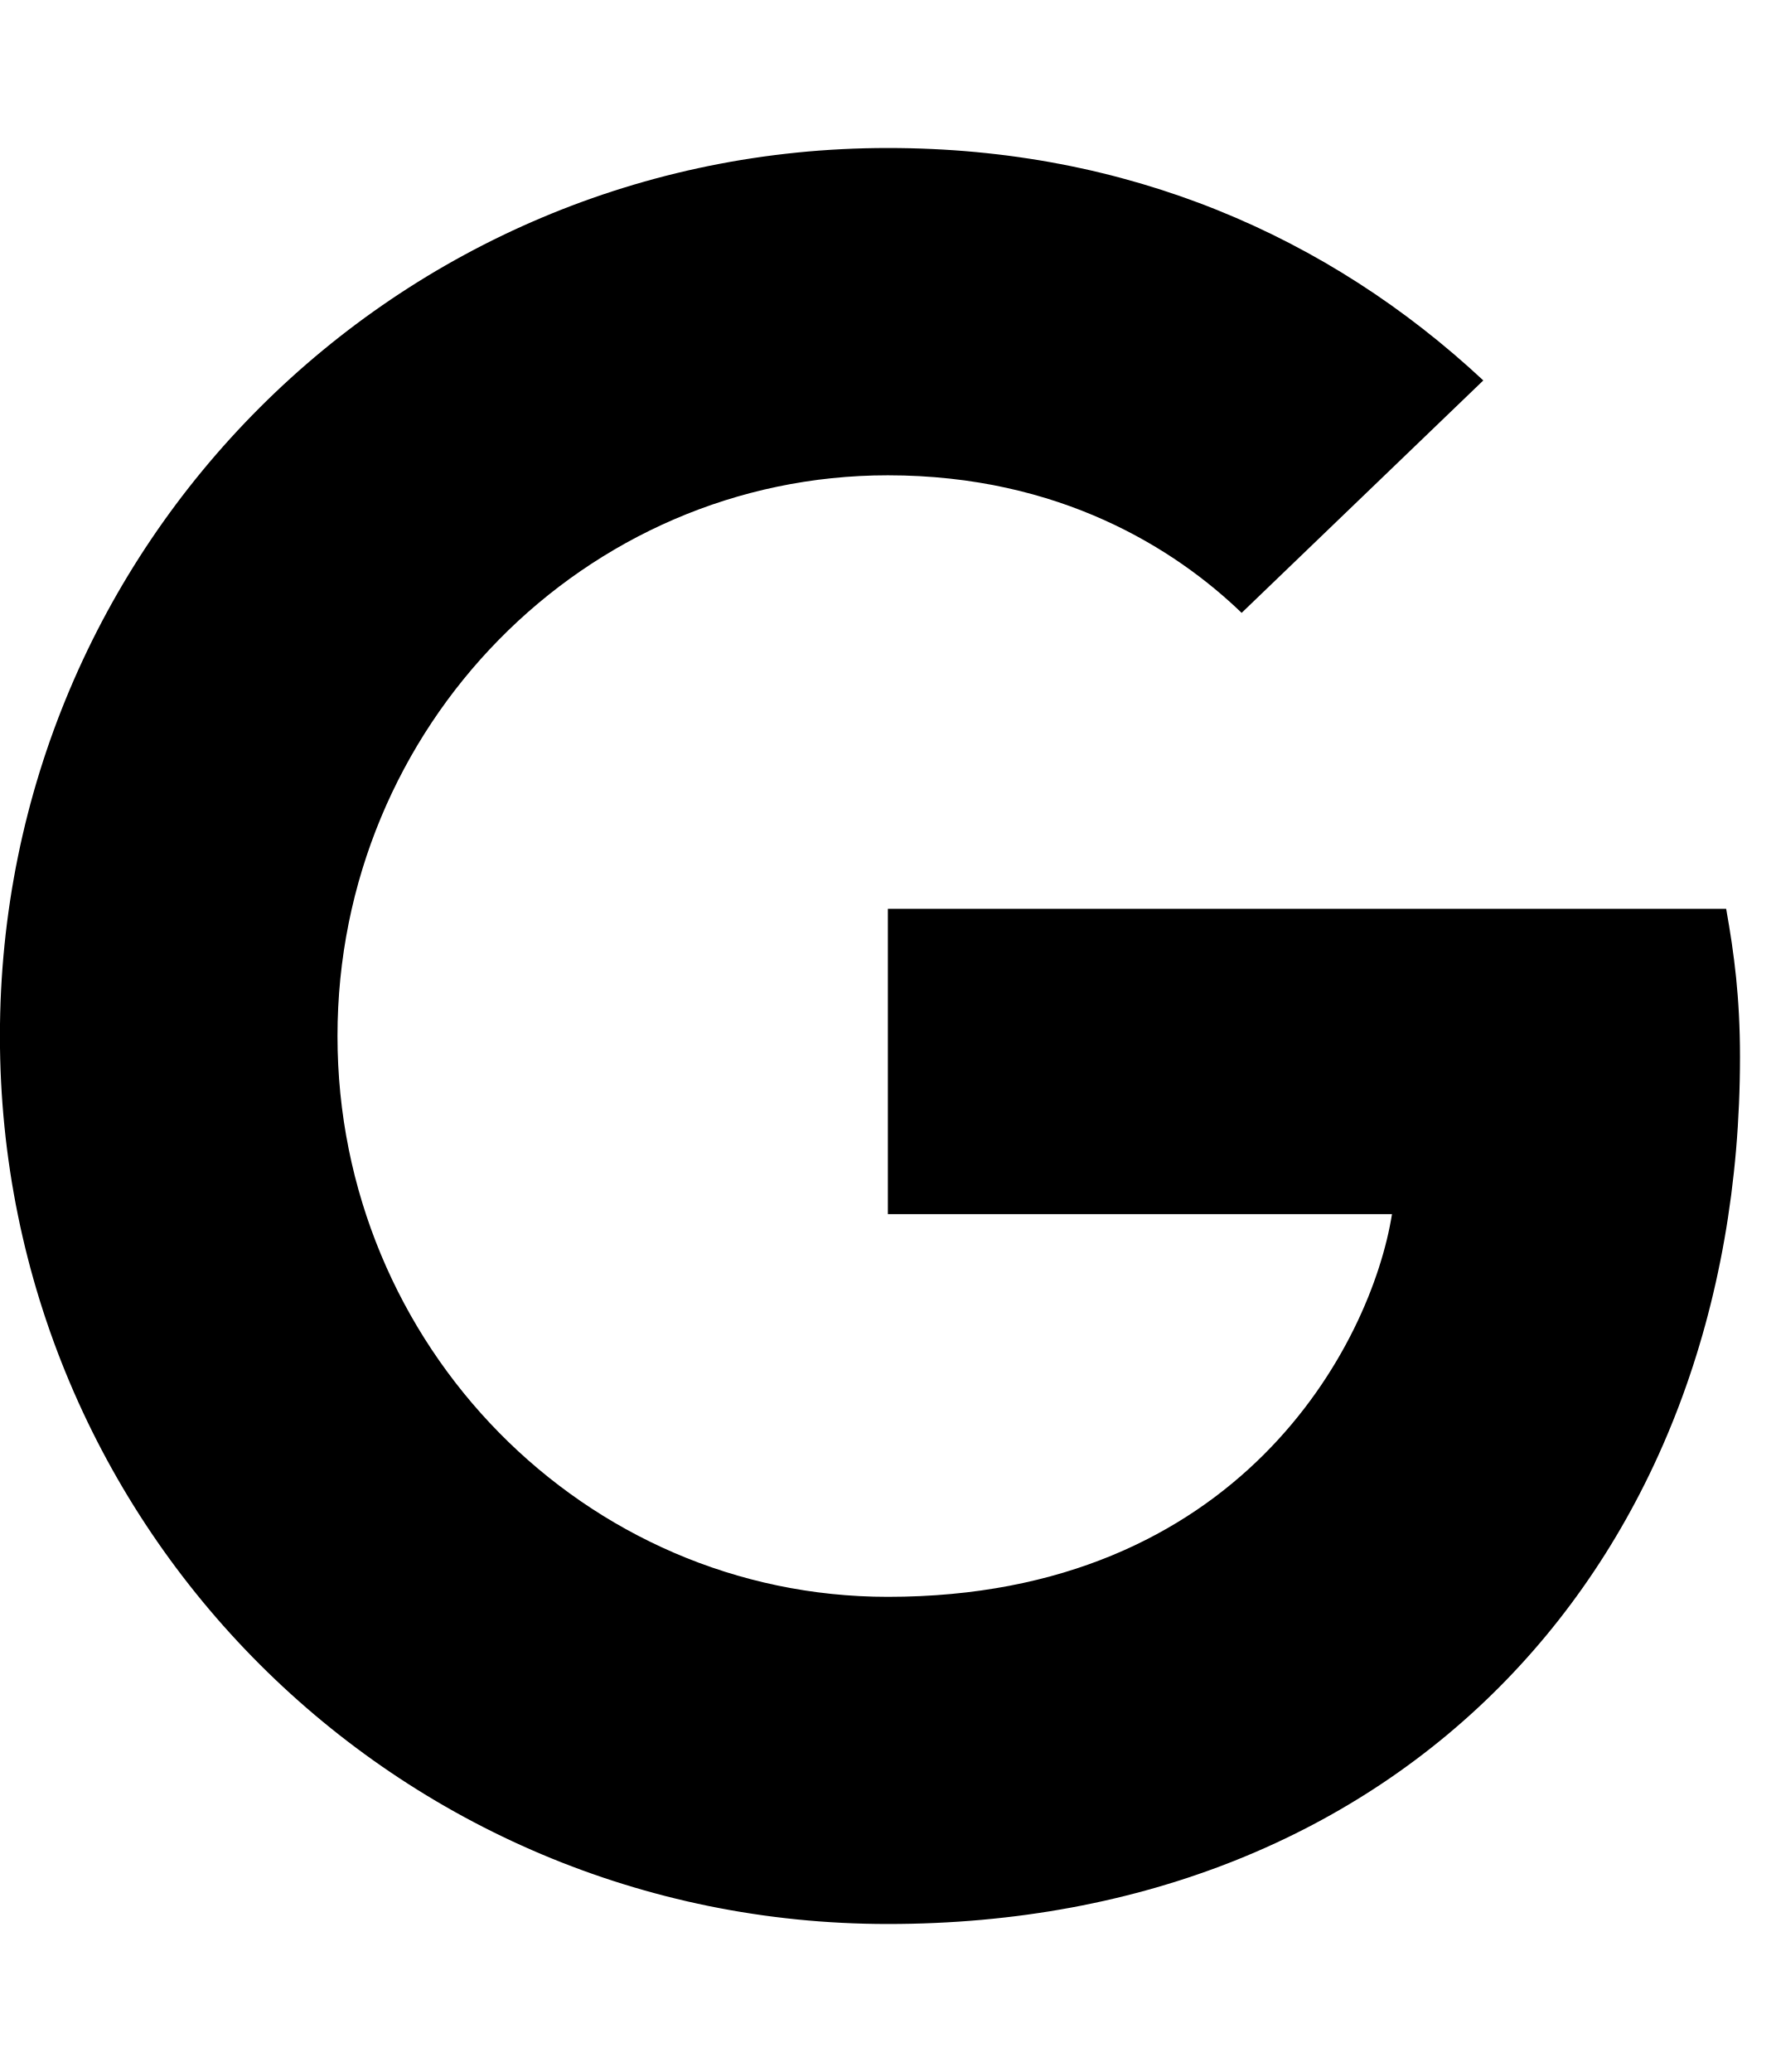
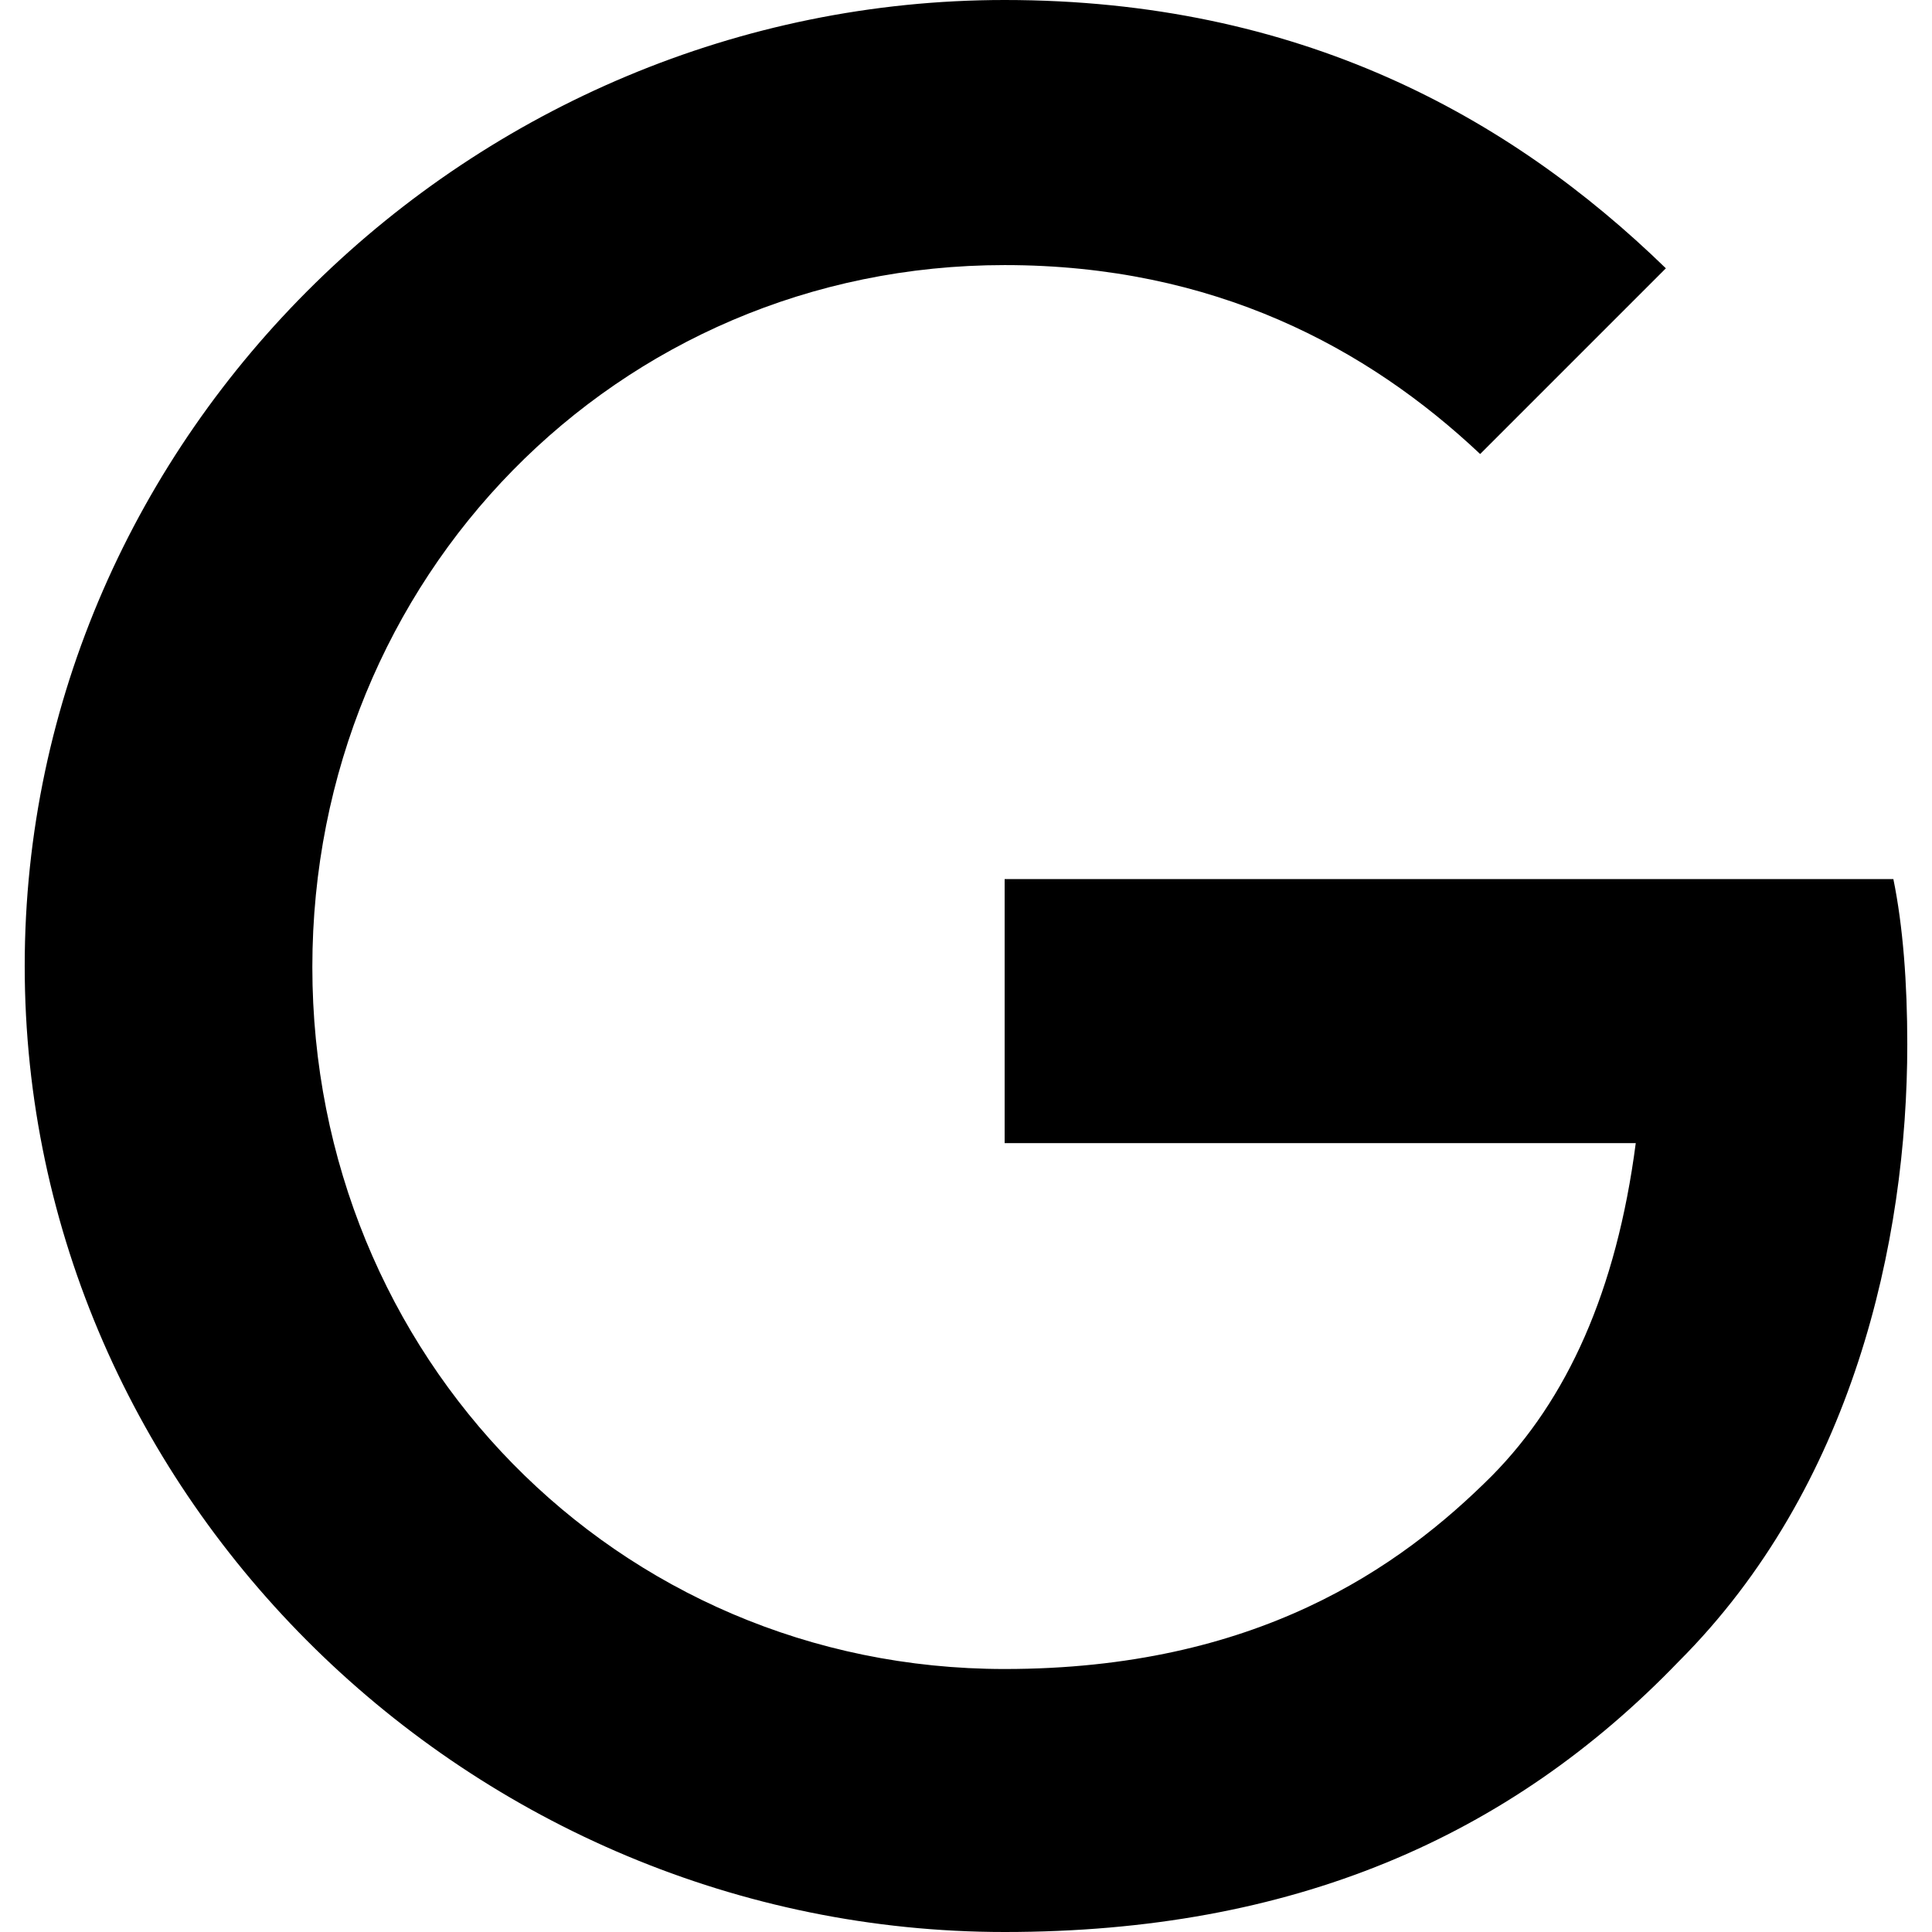
- <svg xmlns="http://www.w3.org/2000/svg" version="1.1" width="24" height="28" viewBox="0 0 24 28">
-   <path d="M12 12.281h11.328c0.109 0.609 0.187 1.203 0.187 2 0 6.844-4.594 11.719-11.516 11.719-6.641 0-12-5.359-12-12s5.359-12 12-12c3.234 0 5.953 1.188 8.047 3.141l-3.266 3.141c-0.891-0.859-2.453-1.859-4.781-1.859-4.094 0-7.438 3.391-7.438 7.578s3.344 7.578 7.438 7.578c4.75 0 6.531-3.406 6.813-5.172h-6.813v-4.125z" />
+ <svg xmlns="http://www.w3.org/2000/svg" viewBox="0 0 24 24">
+   <path d="M12.48 10.92v3.28h7.84c-.24 1.84-.853 3.187-1.787 4.133-1.147 1.147-2.933 2.4-6.053 2.4-4.827 0-8.6-3.893-8.6-8.72s3.773-8.72 8.6-8.72c2.6 0 4.507 1.027 5.907 2.347l2.307-2.307C18.747 1.44 16.133 0 12.48 0 5.867 0 .307 5.387.307 12s5.56 12 12.173 12c3.573 0 6.267-1.173 8.373-3.36 2.16-2.16 2.84-5.213 2.84-7.667 0-.76-.053-1.467-.173-2.053H12.48z" />
</svg>
